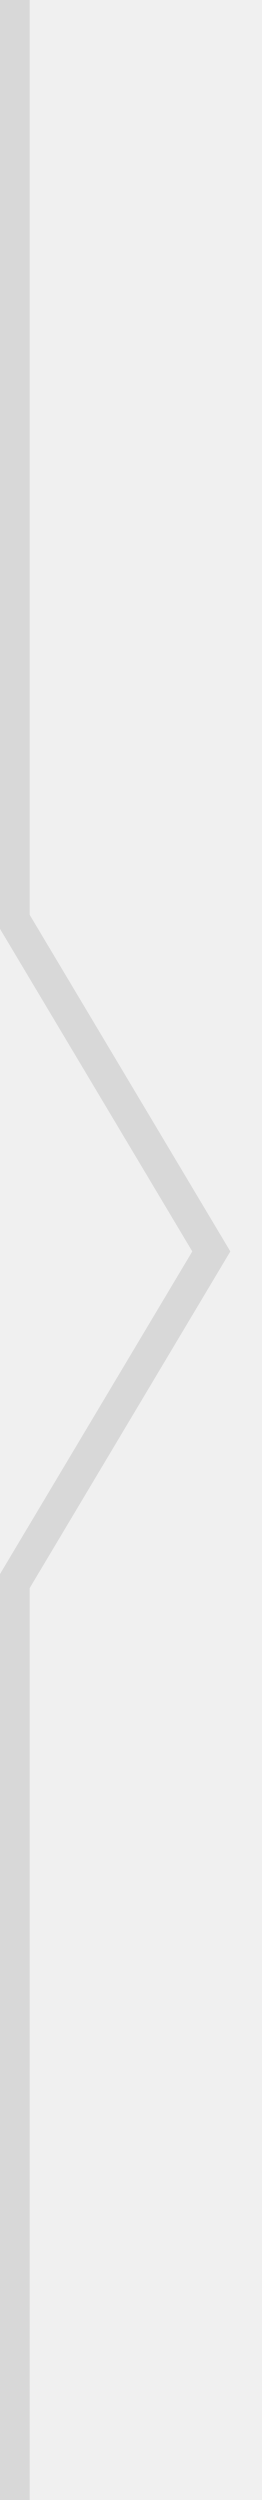
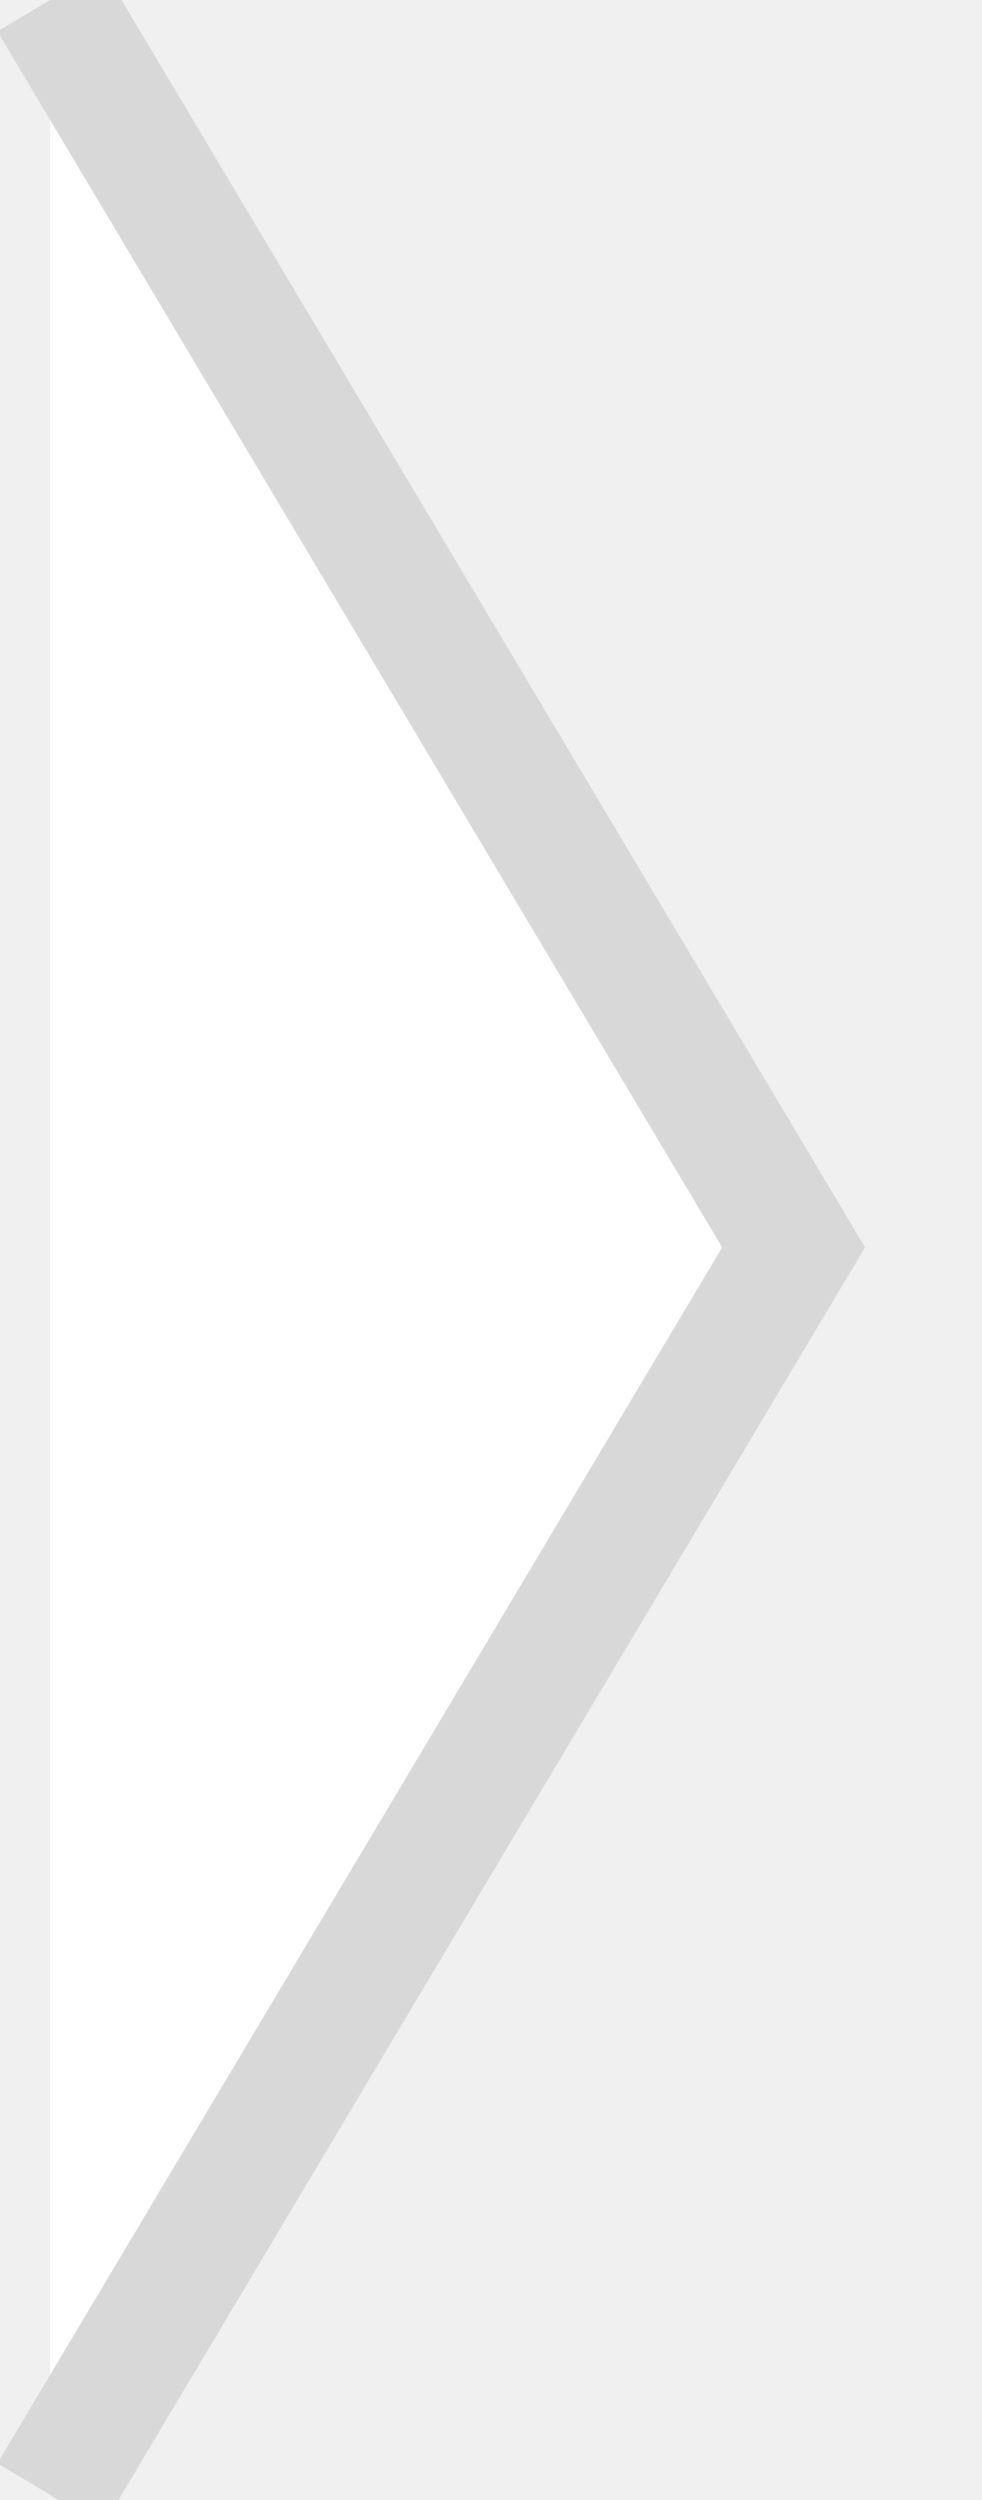
- <svg xmlns="http://www.w3.org/2000/svg" version="1.1" id="Layer_1" x="0px" y="0px" width="8px" height="76.5px" viewBox="0 0 8 76.5" enable-background="new 0 0 8 76.5" xml:space="preserve">
-   <polyline fill="none" stroke="#D8D8D8" stroke-miterlimit="10" points="0.408,-0.75 0.408,28.131 6.466,38.294 0.408,48.458   0.408,77 " />
+ <svg xmlns="http://www.w3.org/2000/svg" version="1.1" id="Layer_1" x="0px" y="0px" width="8px" height="20.369px" viewBox="0 28.131 8 20.369" enable-background="new 0 28.131 8 20.369" xml:space="preserve">
+   <polyline fill="#FFFFFF" stroke="#D8D8D8" stroke-miterlimit="10" points="0.408,28.131 6.466,38.294 0.408,48.458 " />
</svg>
